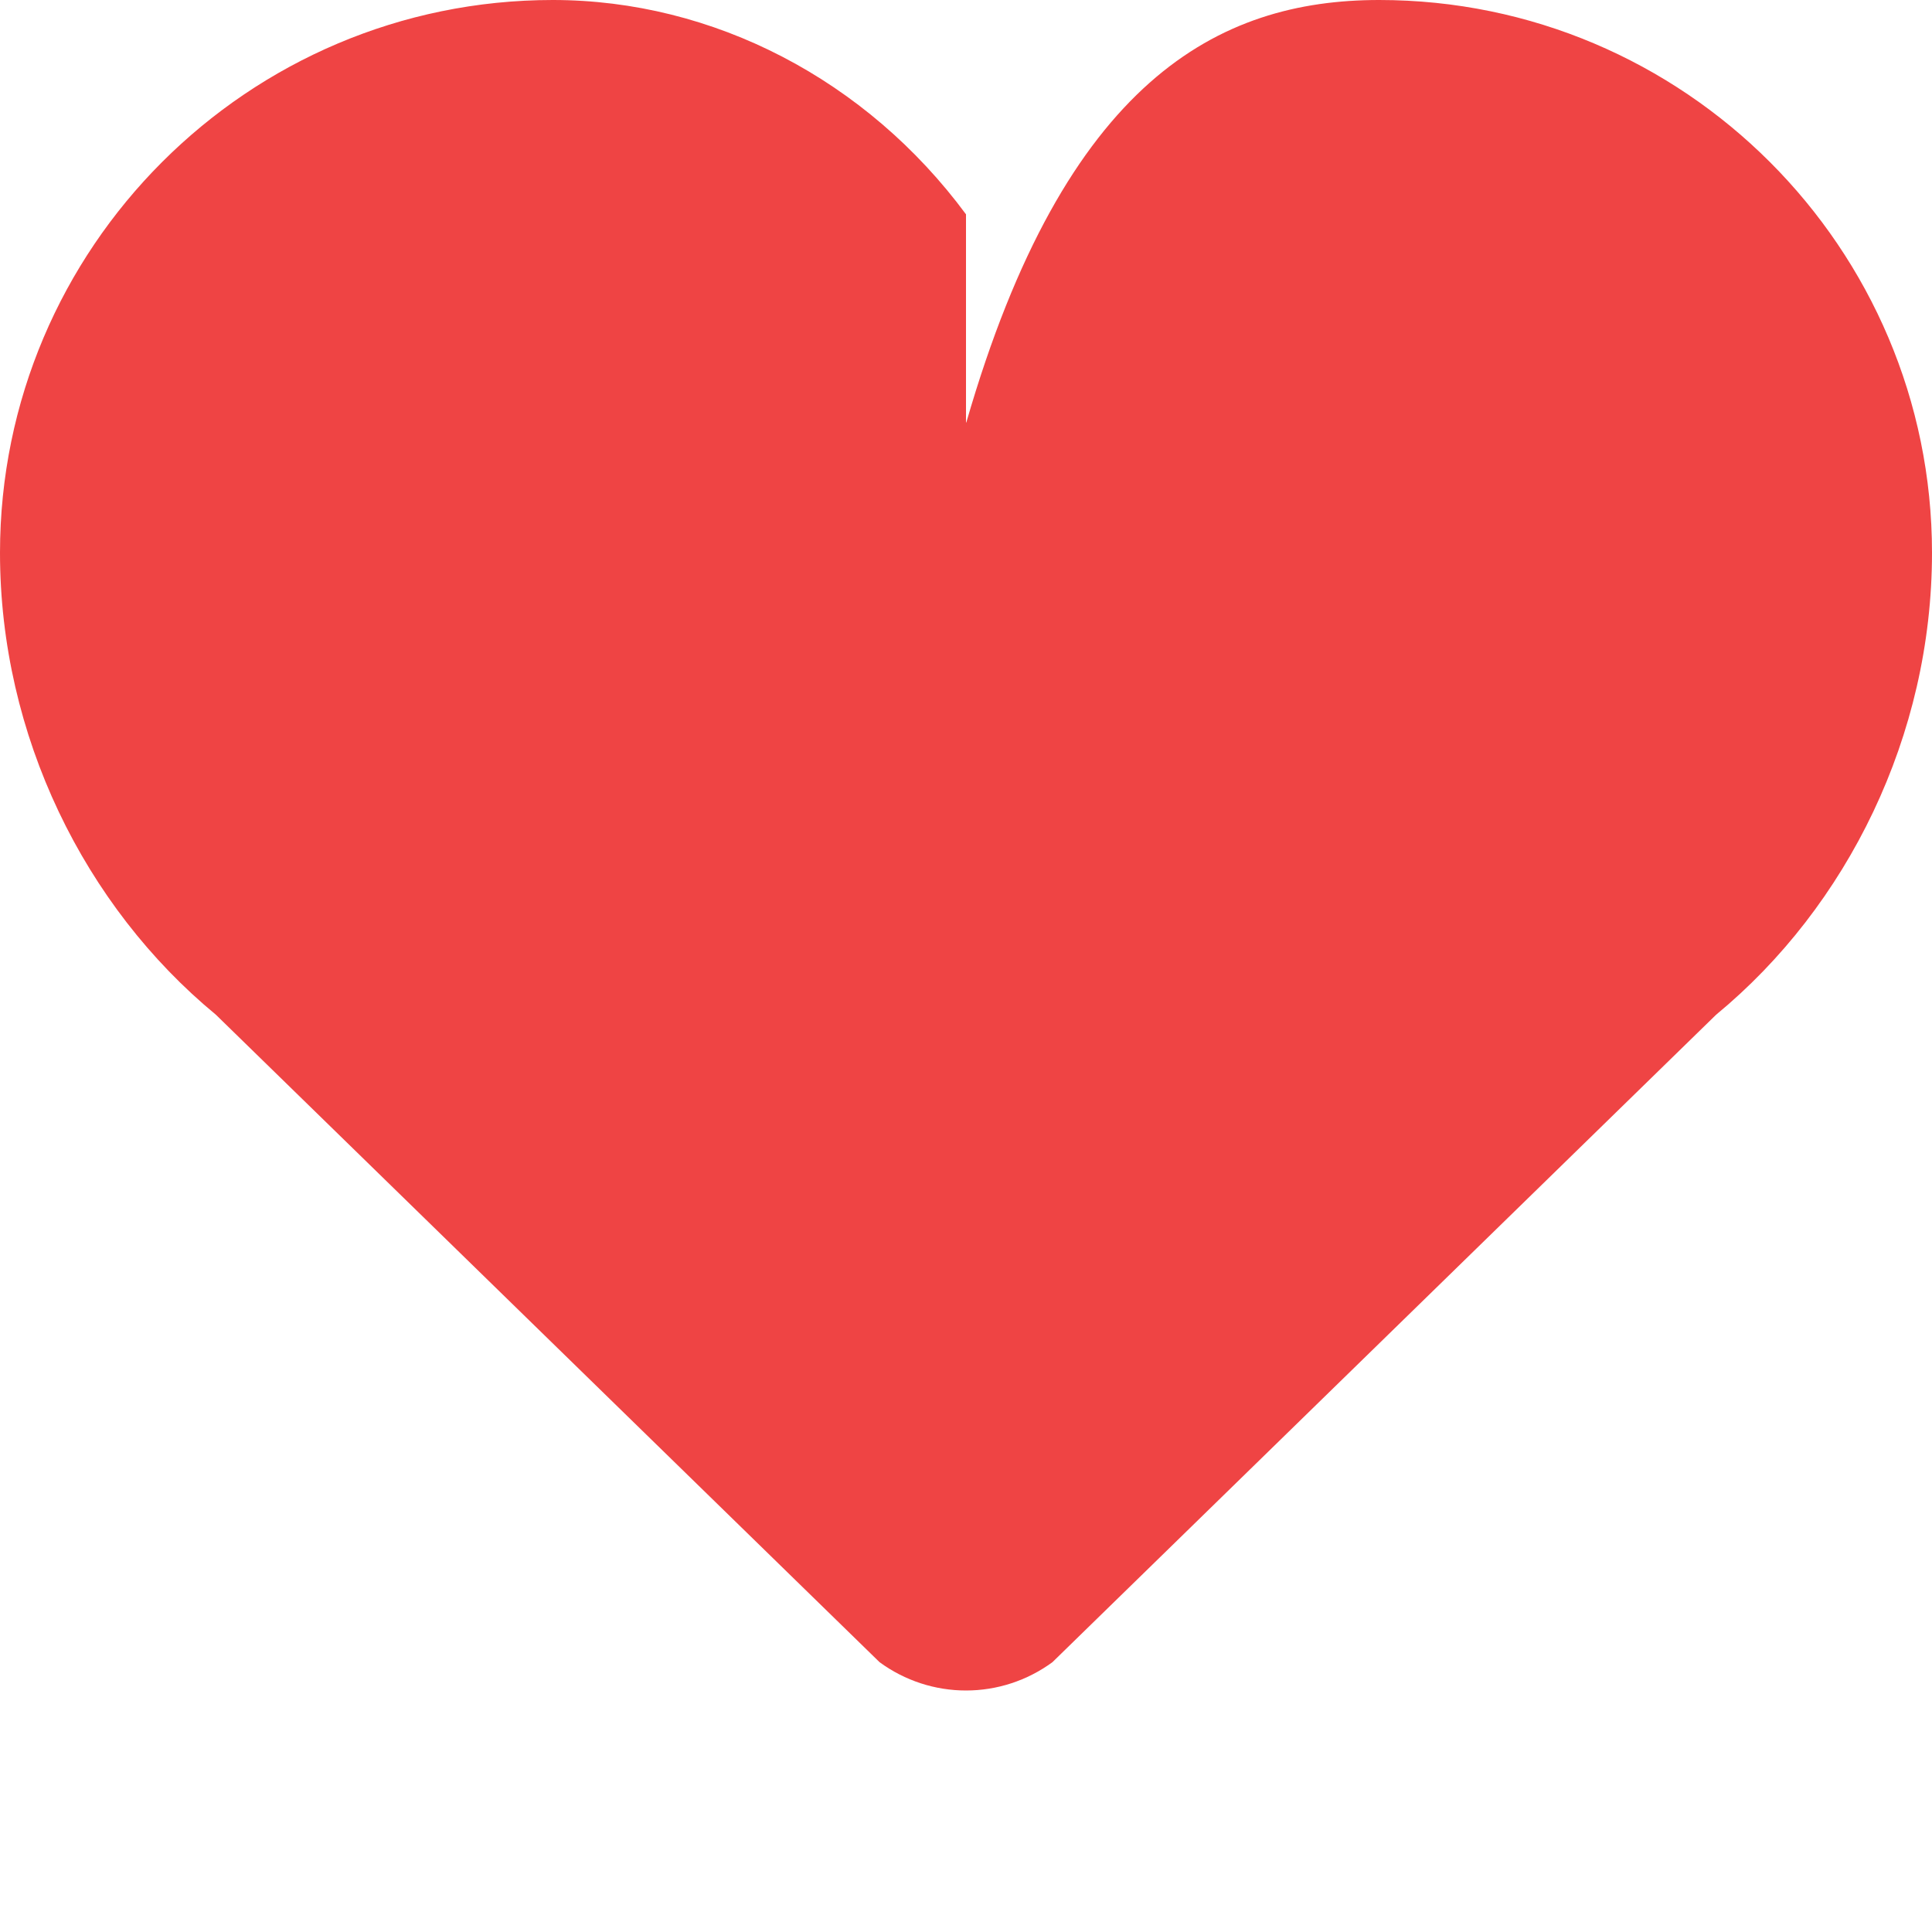
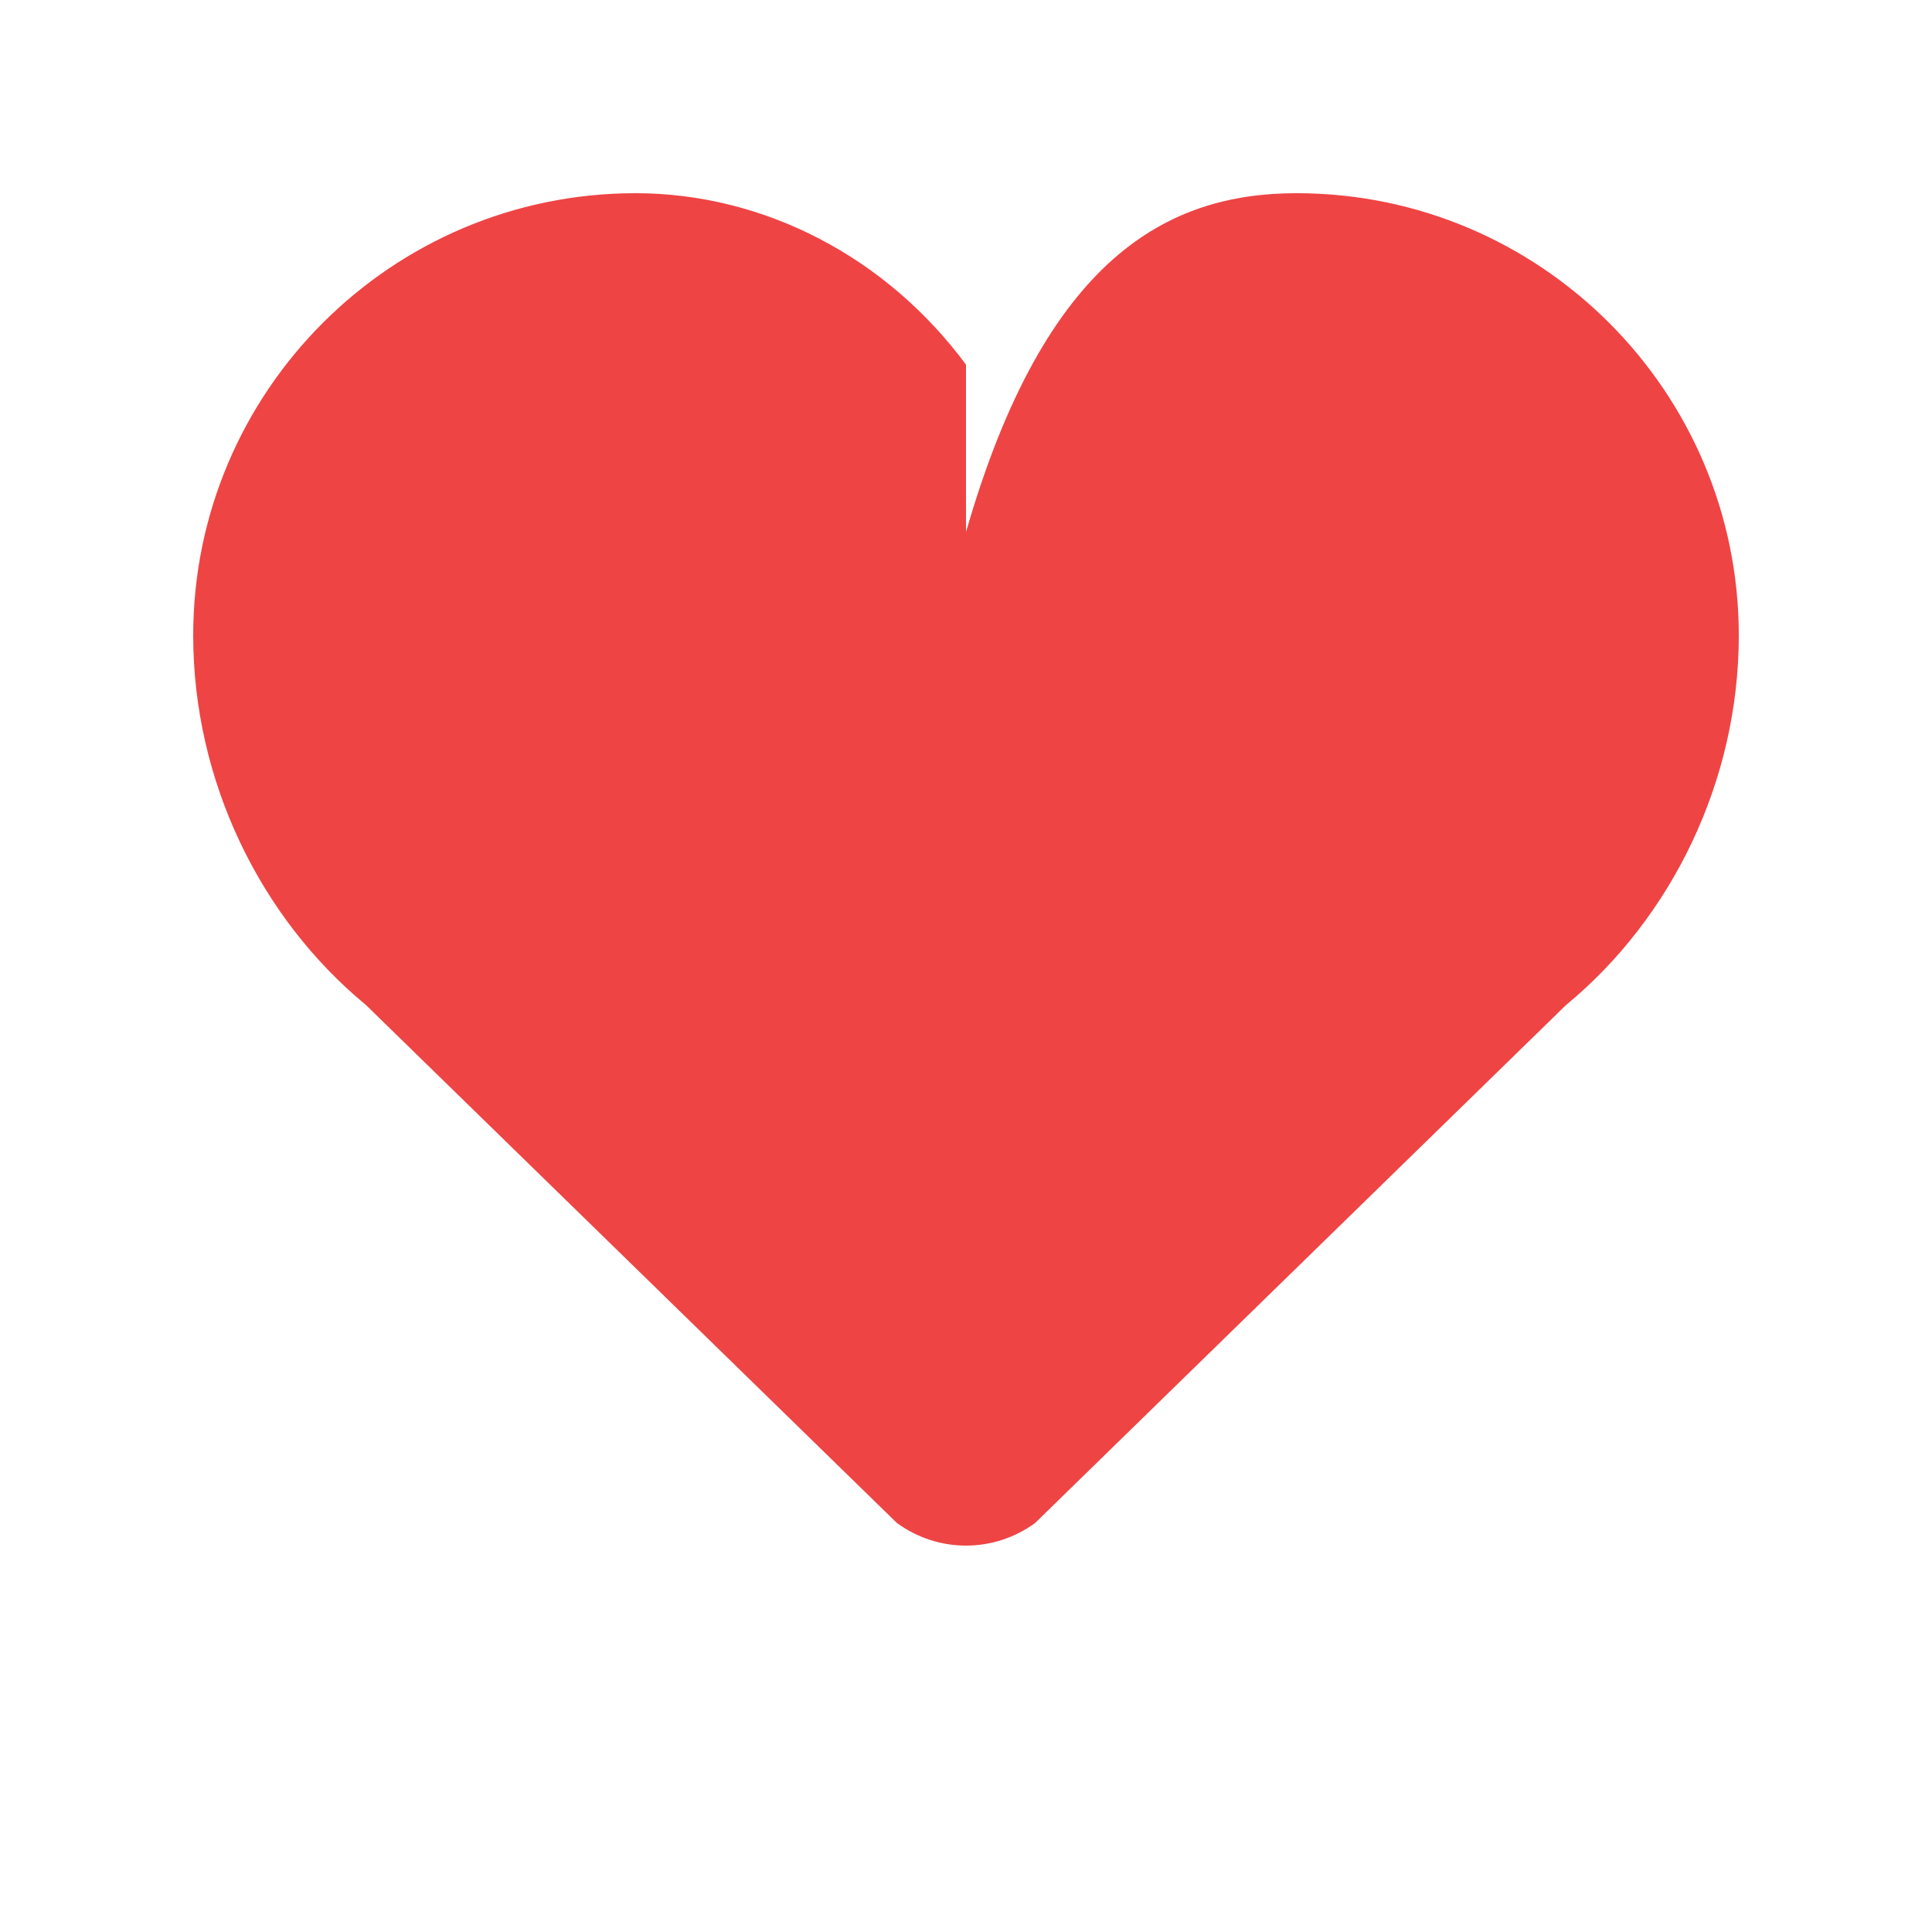
<svg xmlns="http://www.w3.org/2000/svg" viewBox="0 0 512 512" fill="#ef4444">
-   <path d="M256 448c-8.2 0-16.2-2.6-22.9-7.5L57.2 268.9C22.4 240.2 0 194.9 0 146.5 0 65.7 65.7 0 146.5 0c42.6 0 83.2 21.2 109.5 56.8L256 112l.1-.1C282.3 21.2 322.9 0 365.5 0 446.3 0 512 65.7 512 146.5c0 48.4-22.4 93.7-57.2 122.4L278.9 440.5c-6.7 4.9-14.7 7.5-22.9 7.5z" />
+   <g transform="translate(51.2, 51.2) scale(0.8)">
+     <path d="M256 448c-8.2 0-16.2-2.6-22.9-7.5L57.2 268.9C22.4 240.2 0 194.9 0 146.5 0 65.7 65.7 0 146.5 0c42.6 0 83.2 21.2 109.5 56.8L256 112l.1-.1C282.3 21.2 322.9 0 365.5 0 446.3 0 512 65.7 512 146.5c0 48.4-22.4 93.7-57.2 122.4L278.9 440.5c-6.7 4.9-14.7 7.5-22.9 7.5z" />
+   </g>
</svg>
